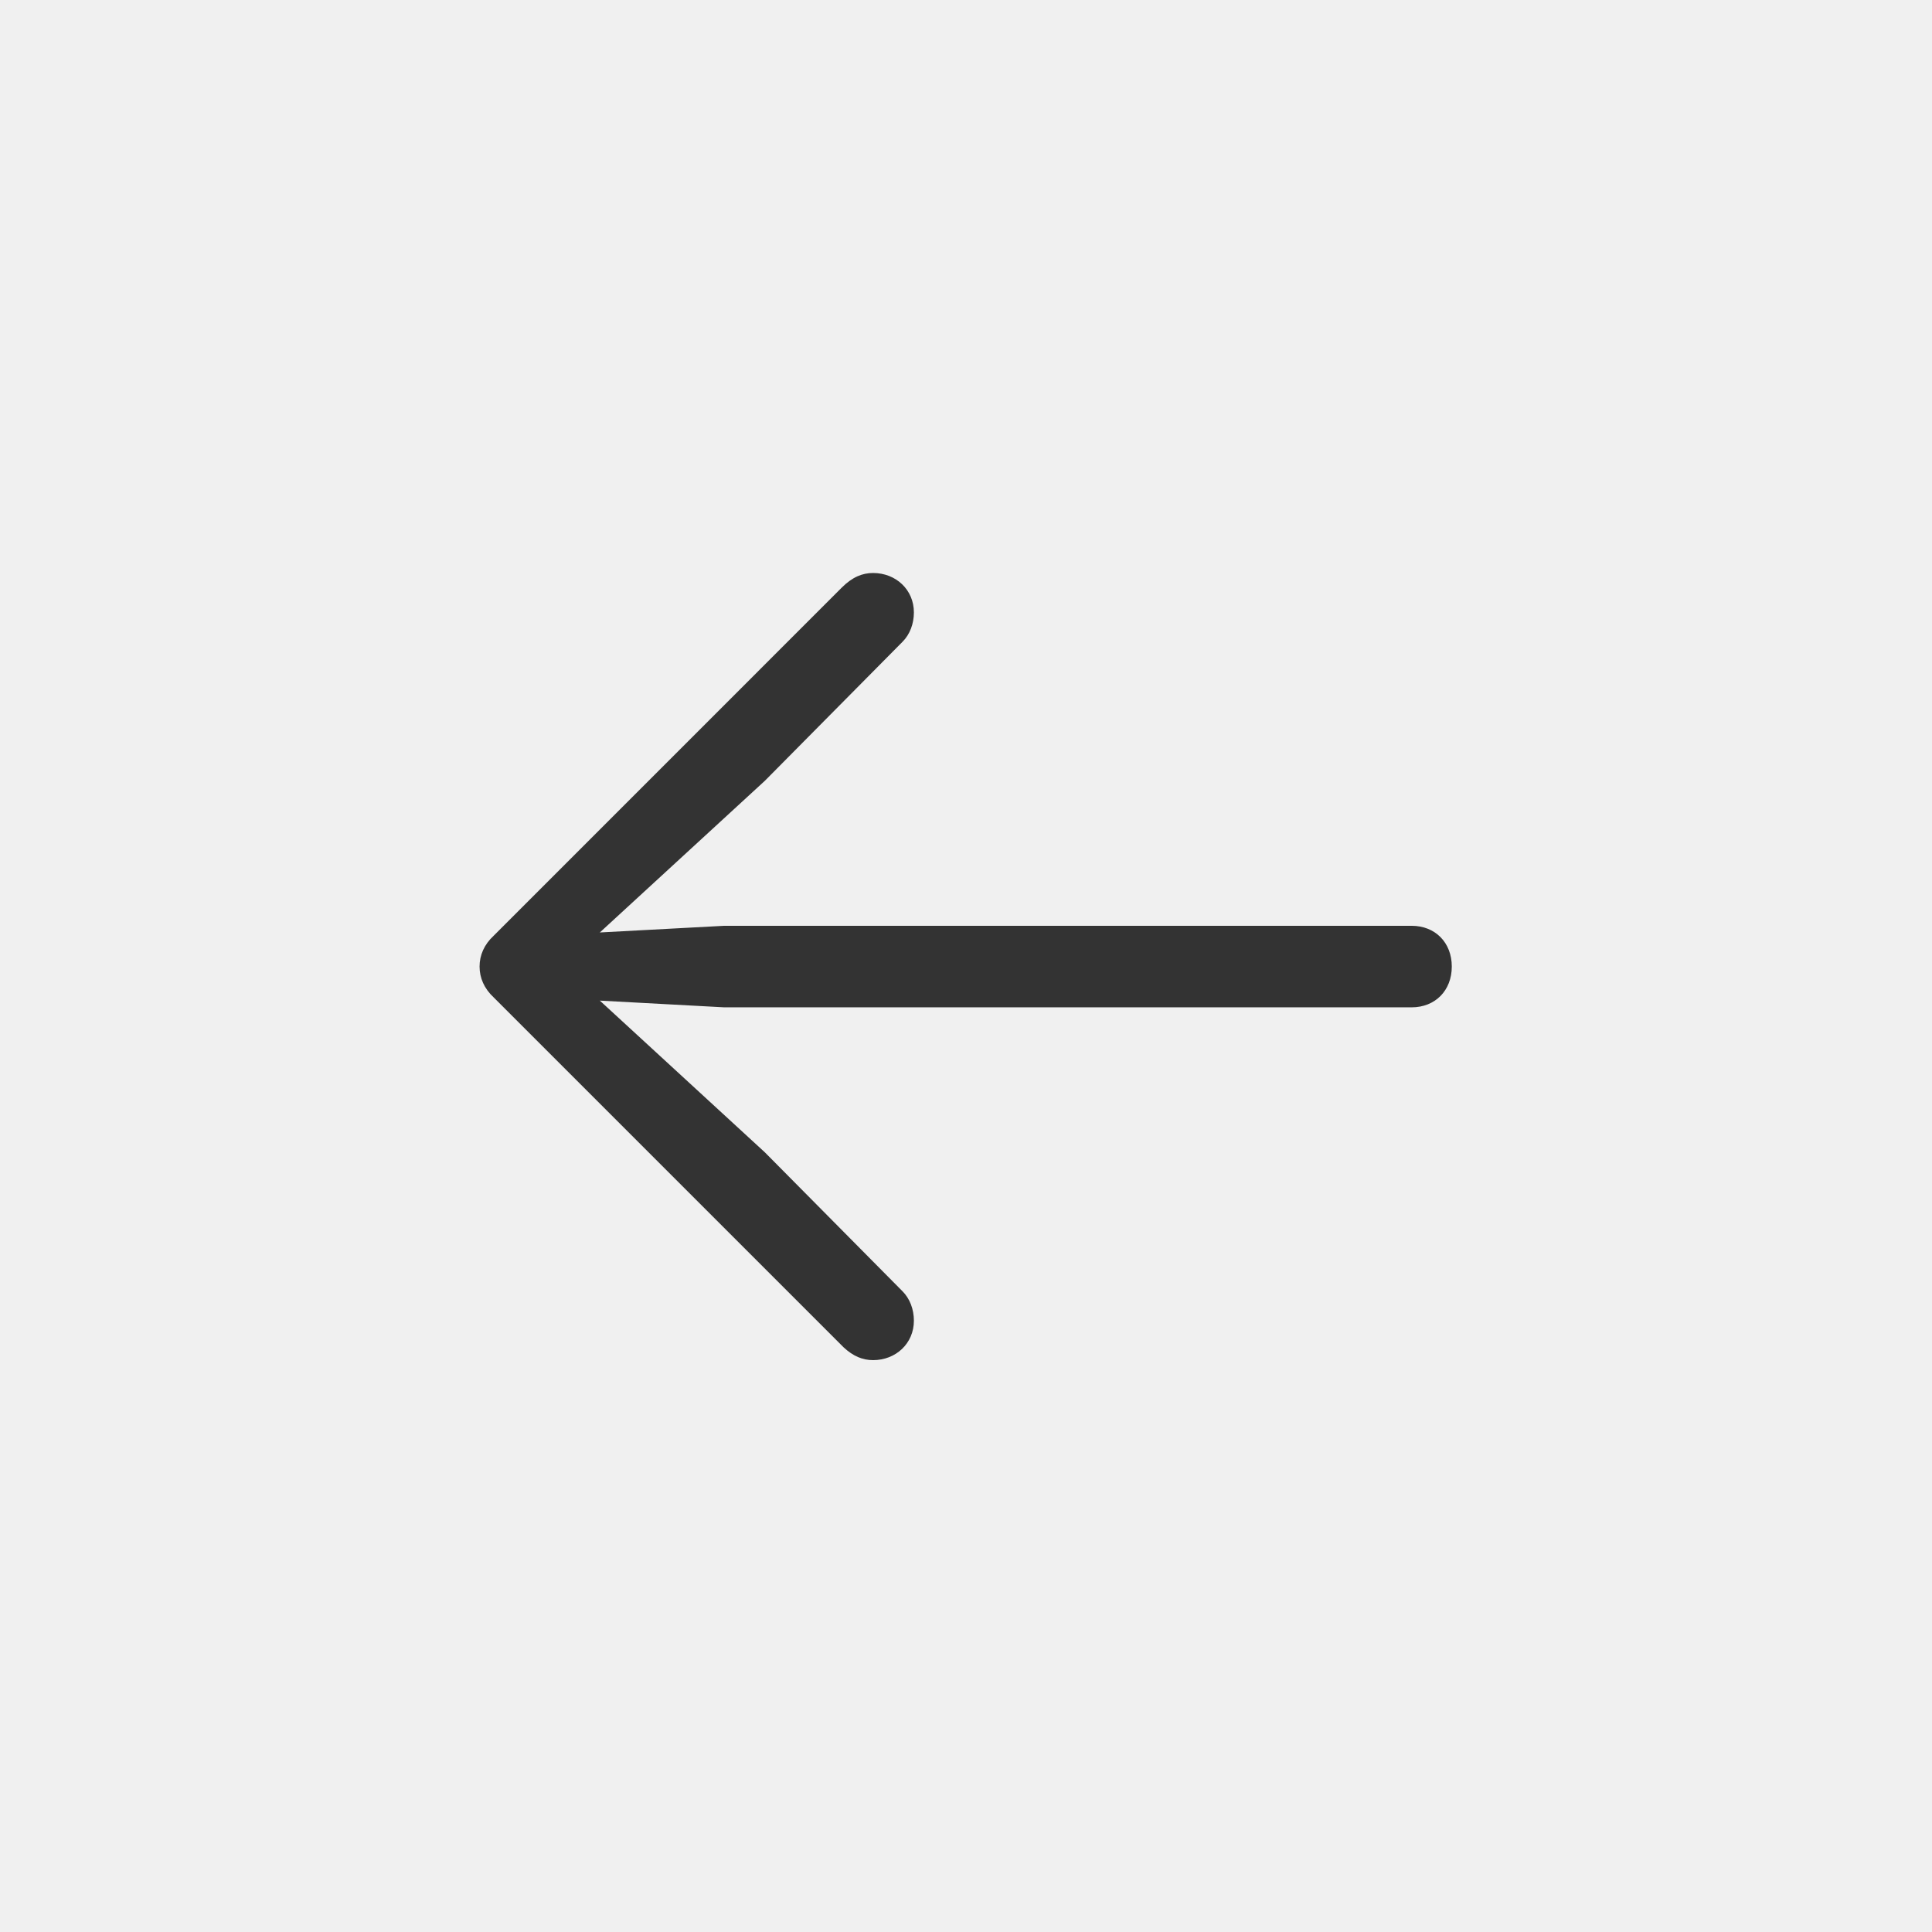
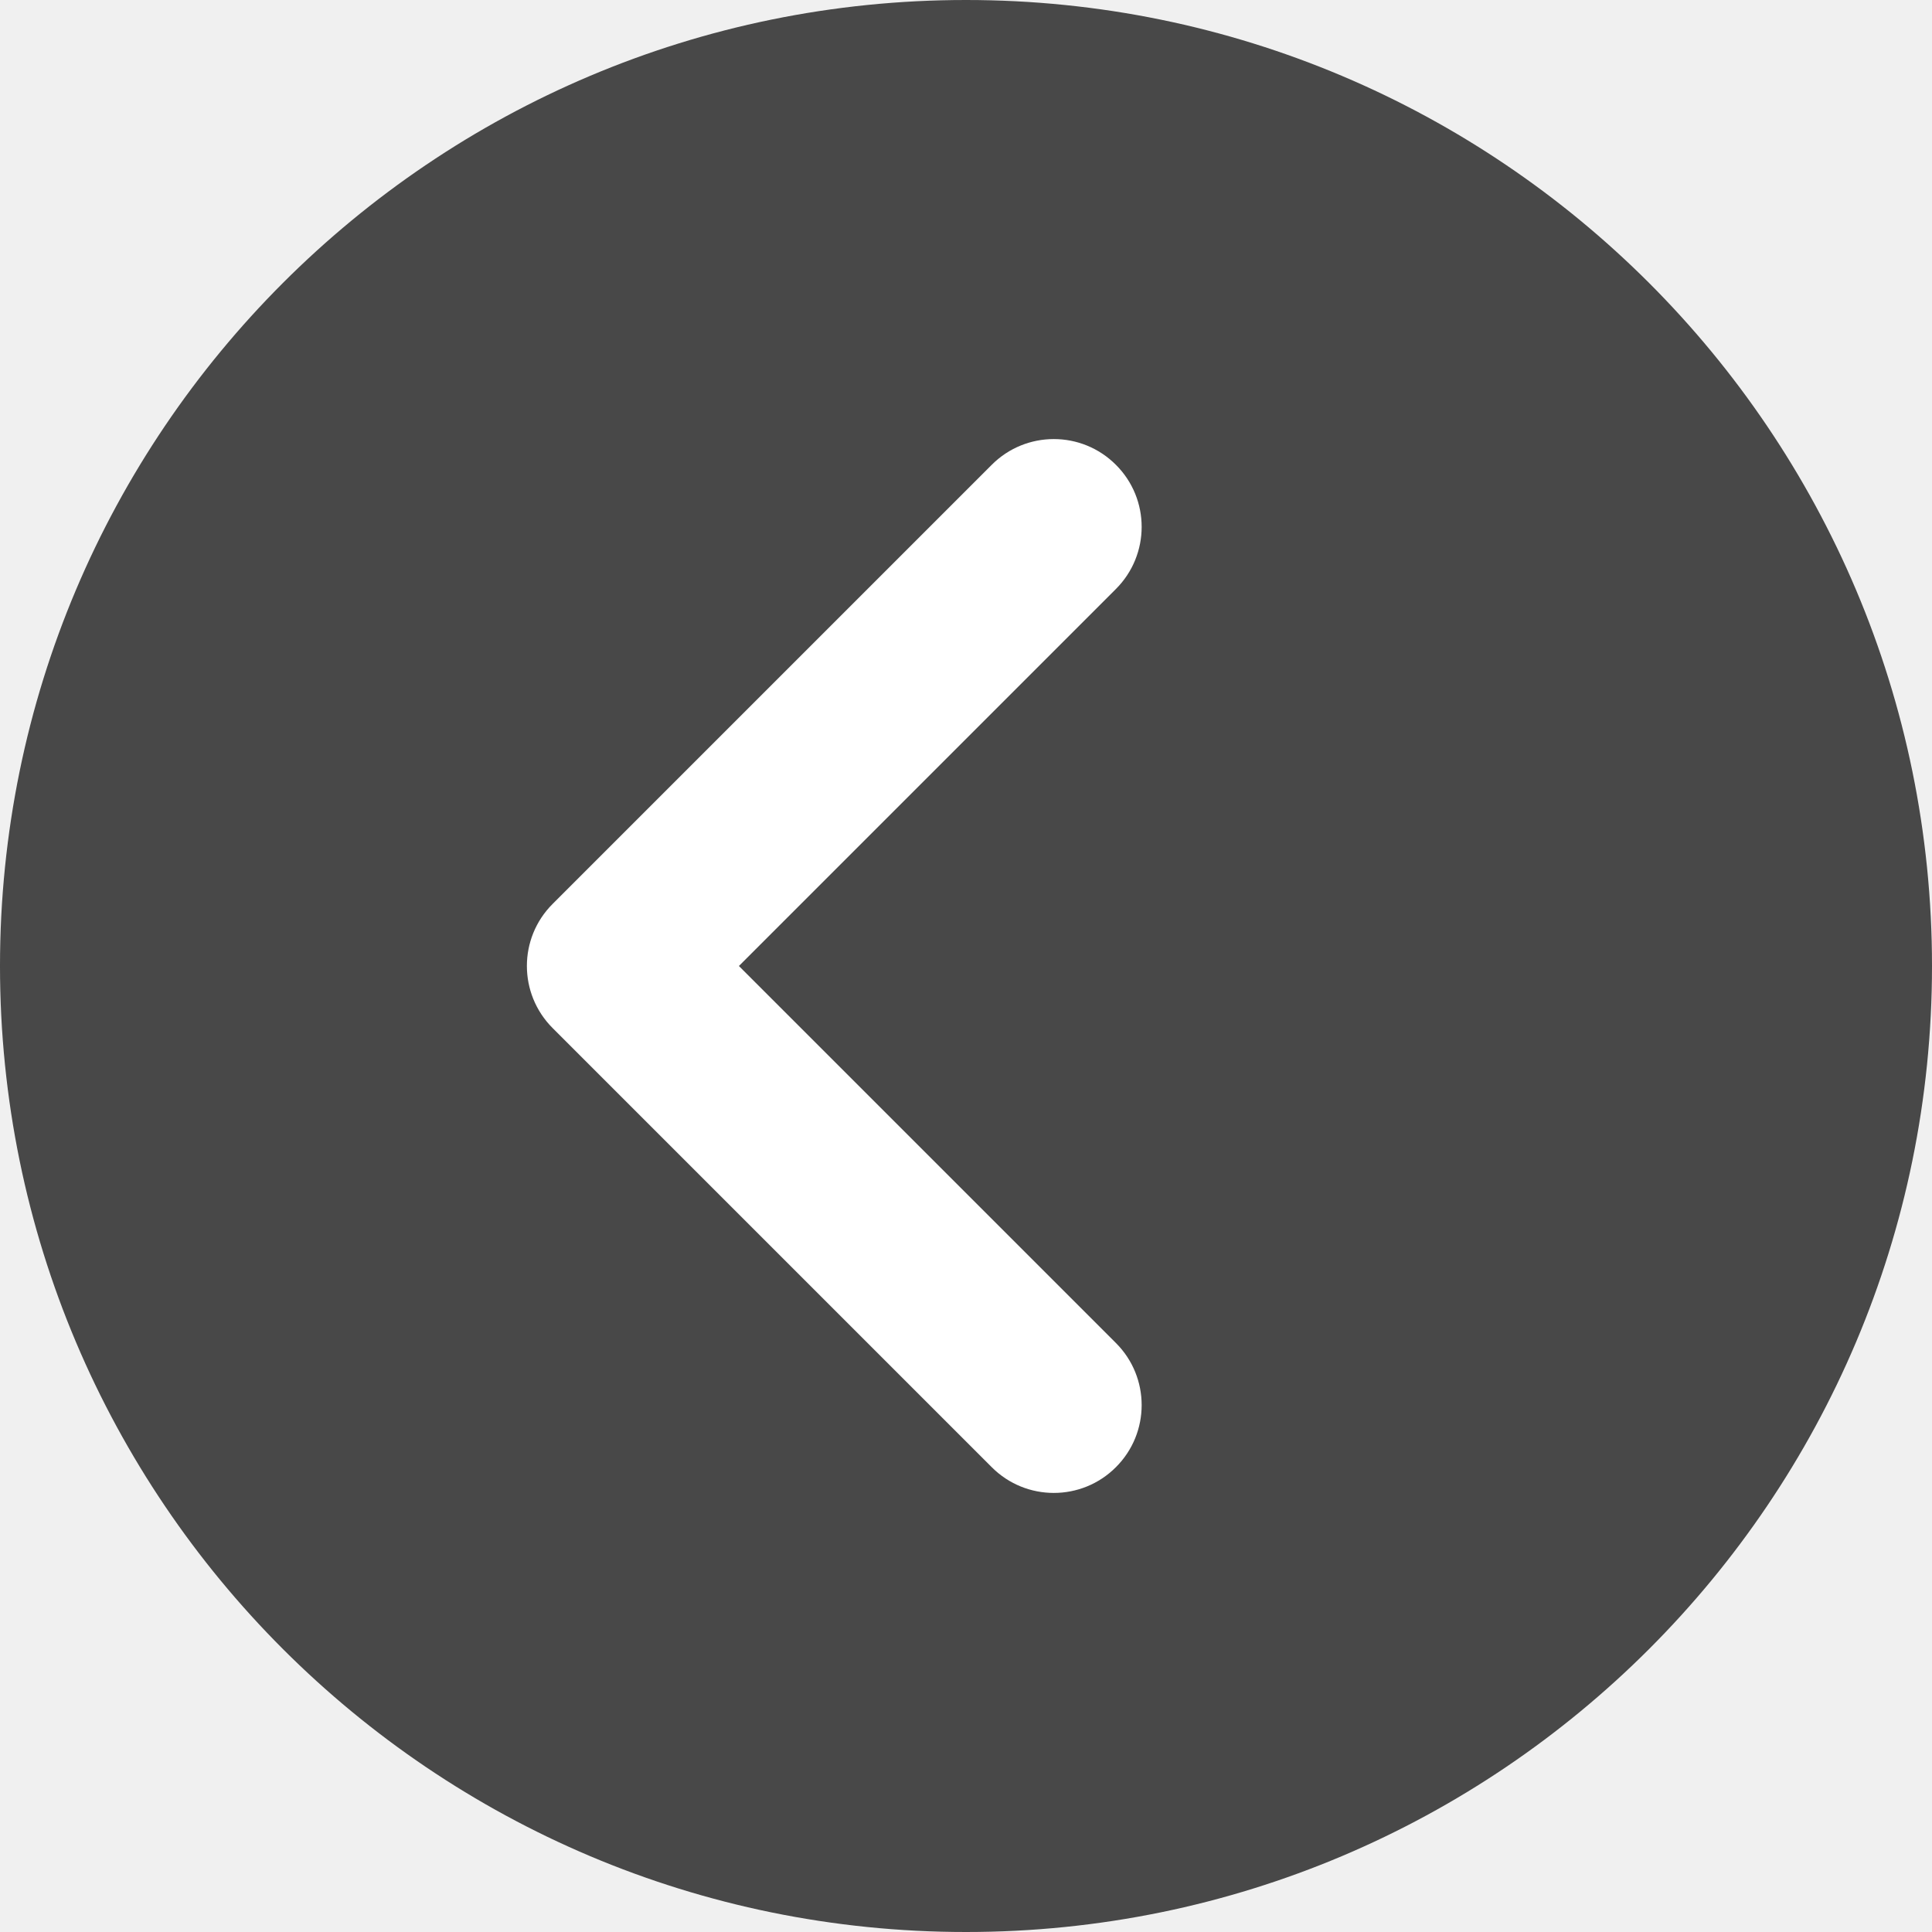
- <svg xmlns="http://www.w3.org/2000/svg" width="36" height="36" viewBox="0 0 36 36" fill="none">
-   <path d="M8.936 18.01C8.936 18.222 9.023 18.421 9.197 18.583L15.721 25.107C15.896 25.269 16.07 25.344 16.269 25.344C16.693 25.344 17.029 25.033 17.029 24.609C17.029 24.398 16.954 24.198 16.817 24.061L14.252 21.472L11.177 18.645L13.493 18.77H26.305C26.741 18.77 27.052 18.459 27.052 18.01C27.052 17.562 26.741 17.251 26.305 17.251H13.493L11.177 17.375L14.252 14.549L16.817 11.959C16.954 11.822 17.029 11.623 17.029 11.411C17.029 10.988 16.693 10.677 16.269 10.677C16.07 10.677 15.883 10.751 15.684 10.95L9.197 17.438C9.023 17.599 8.936 17.799 8.936 18.01Z" fill="#333333" />
+ <svg xmlns="http://www.w3.org/2000/svg" width="22" height="22" viewBox="0 0 22 22" fill="none">
+   <circle cx="11" cy="11" r="11" fill="black" fill-opacity="0.7" />
+   <path d="M11.293 5.293C11.683 4.902 12.317 4.902 12.707 5.293C13.098 5.683 13.098 6.316 12.707 6.707L11.293 5.293ZM7 11L6.293 11.707C5.902 11.316 5.902 10.683 6.293 10.293L7 11ZM12.707 15.293C13.098 15.683 13.098 16.317 12.707 16.707C12.317 17.098 11.683 17.098 11.293 16.707L12.707 15.293ZM12.707 6.707L7.707 11.707L6.293 10.293L11.293 5.293L12.707 6.707ZM7.707 10.293L12.707 15.293L11.293 16.707L6.293 11.707L7.707 10.293Z" fill="white" />
</svg>
